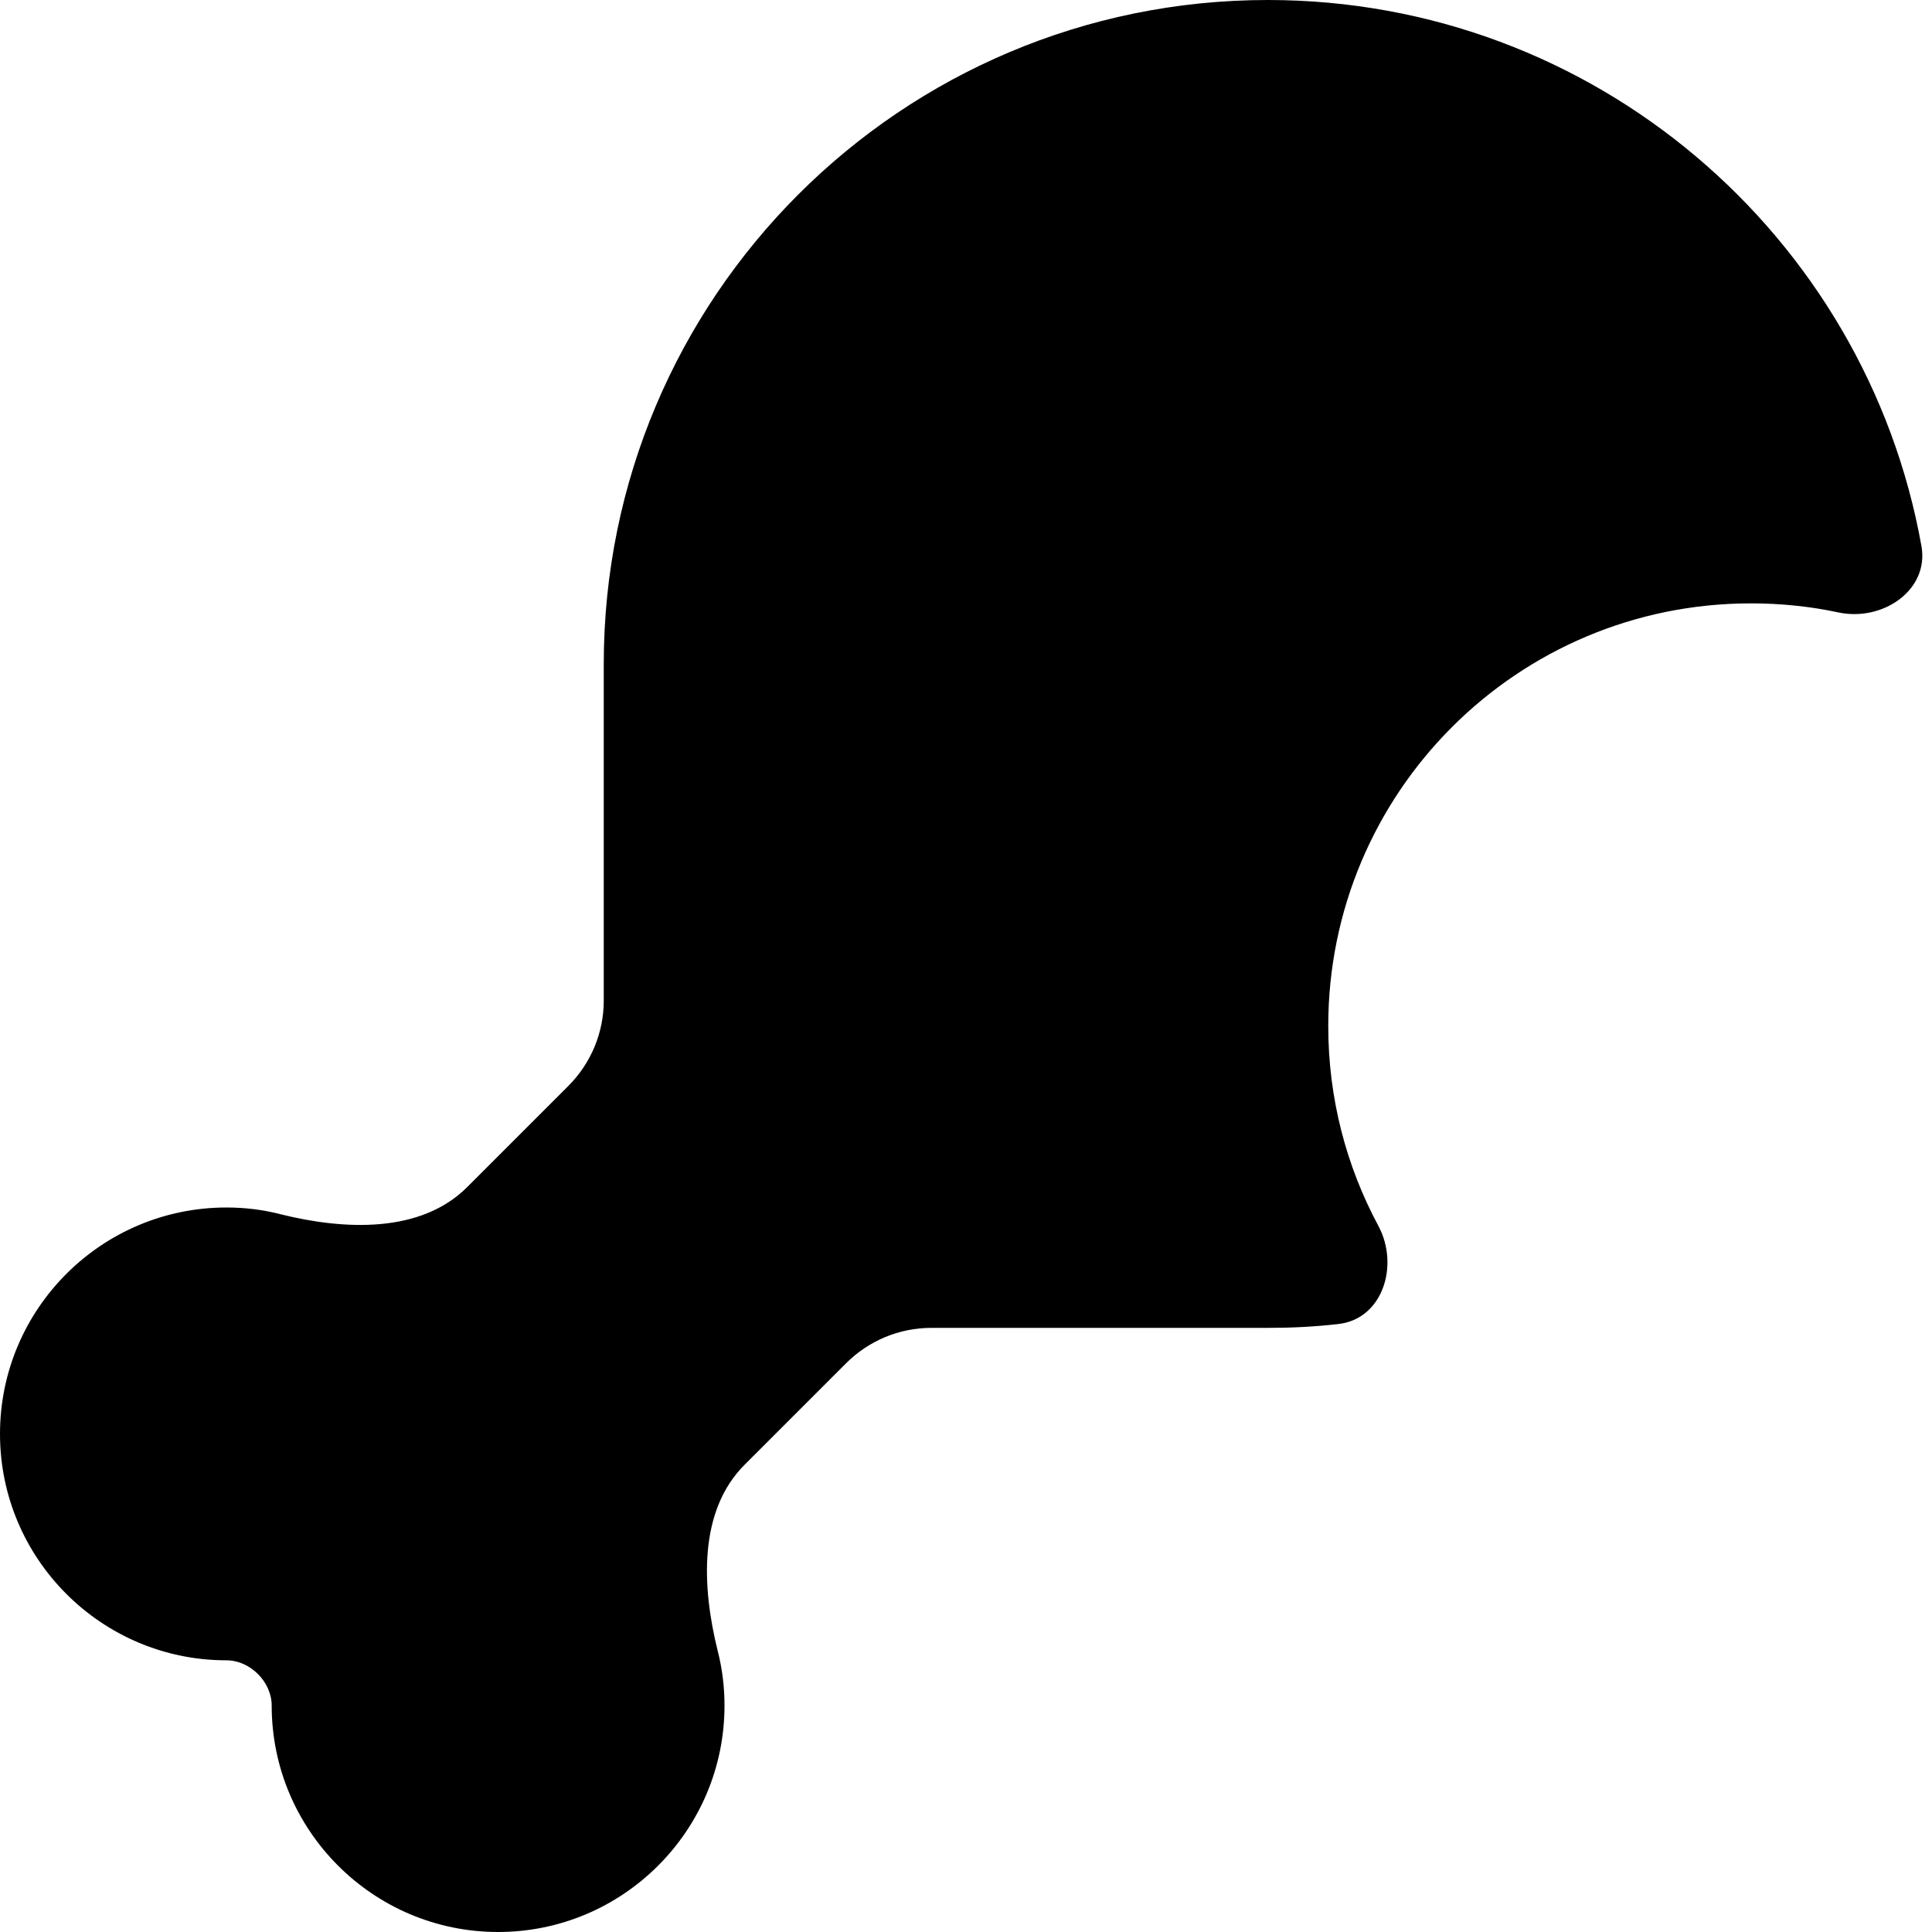
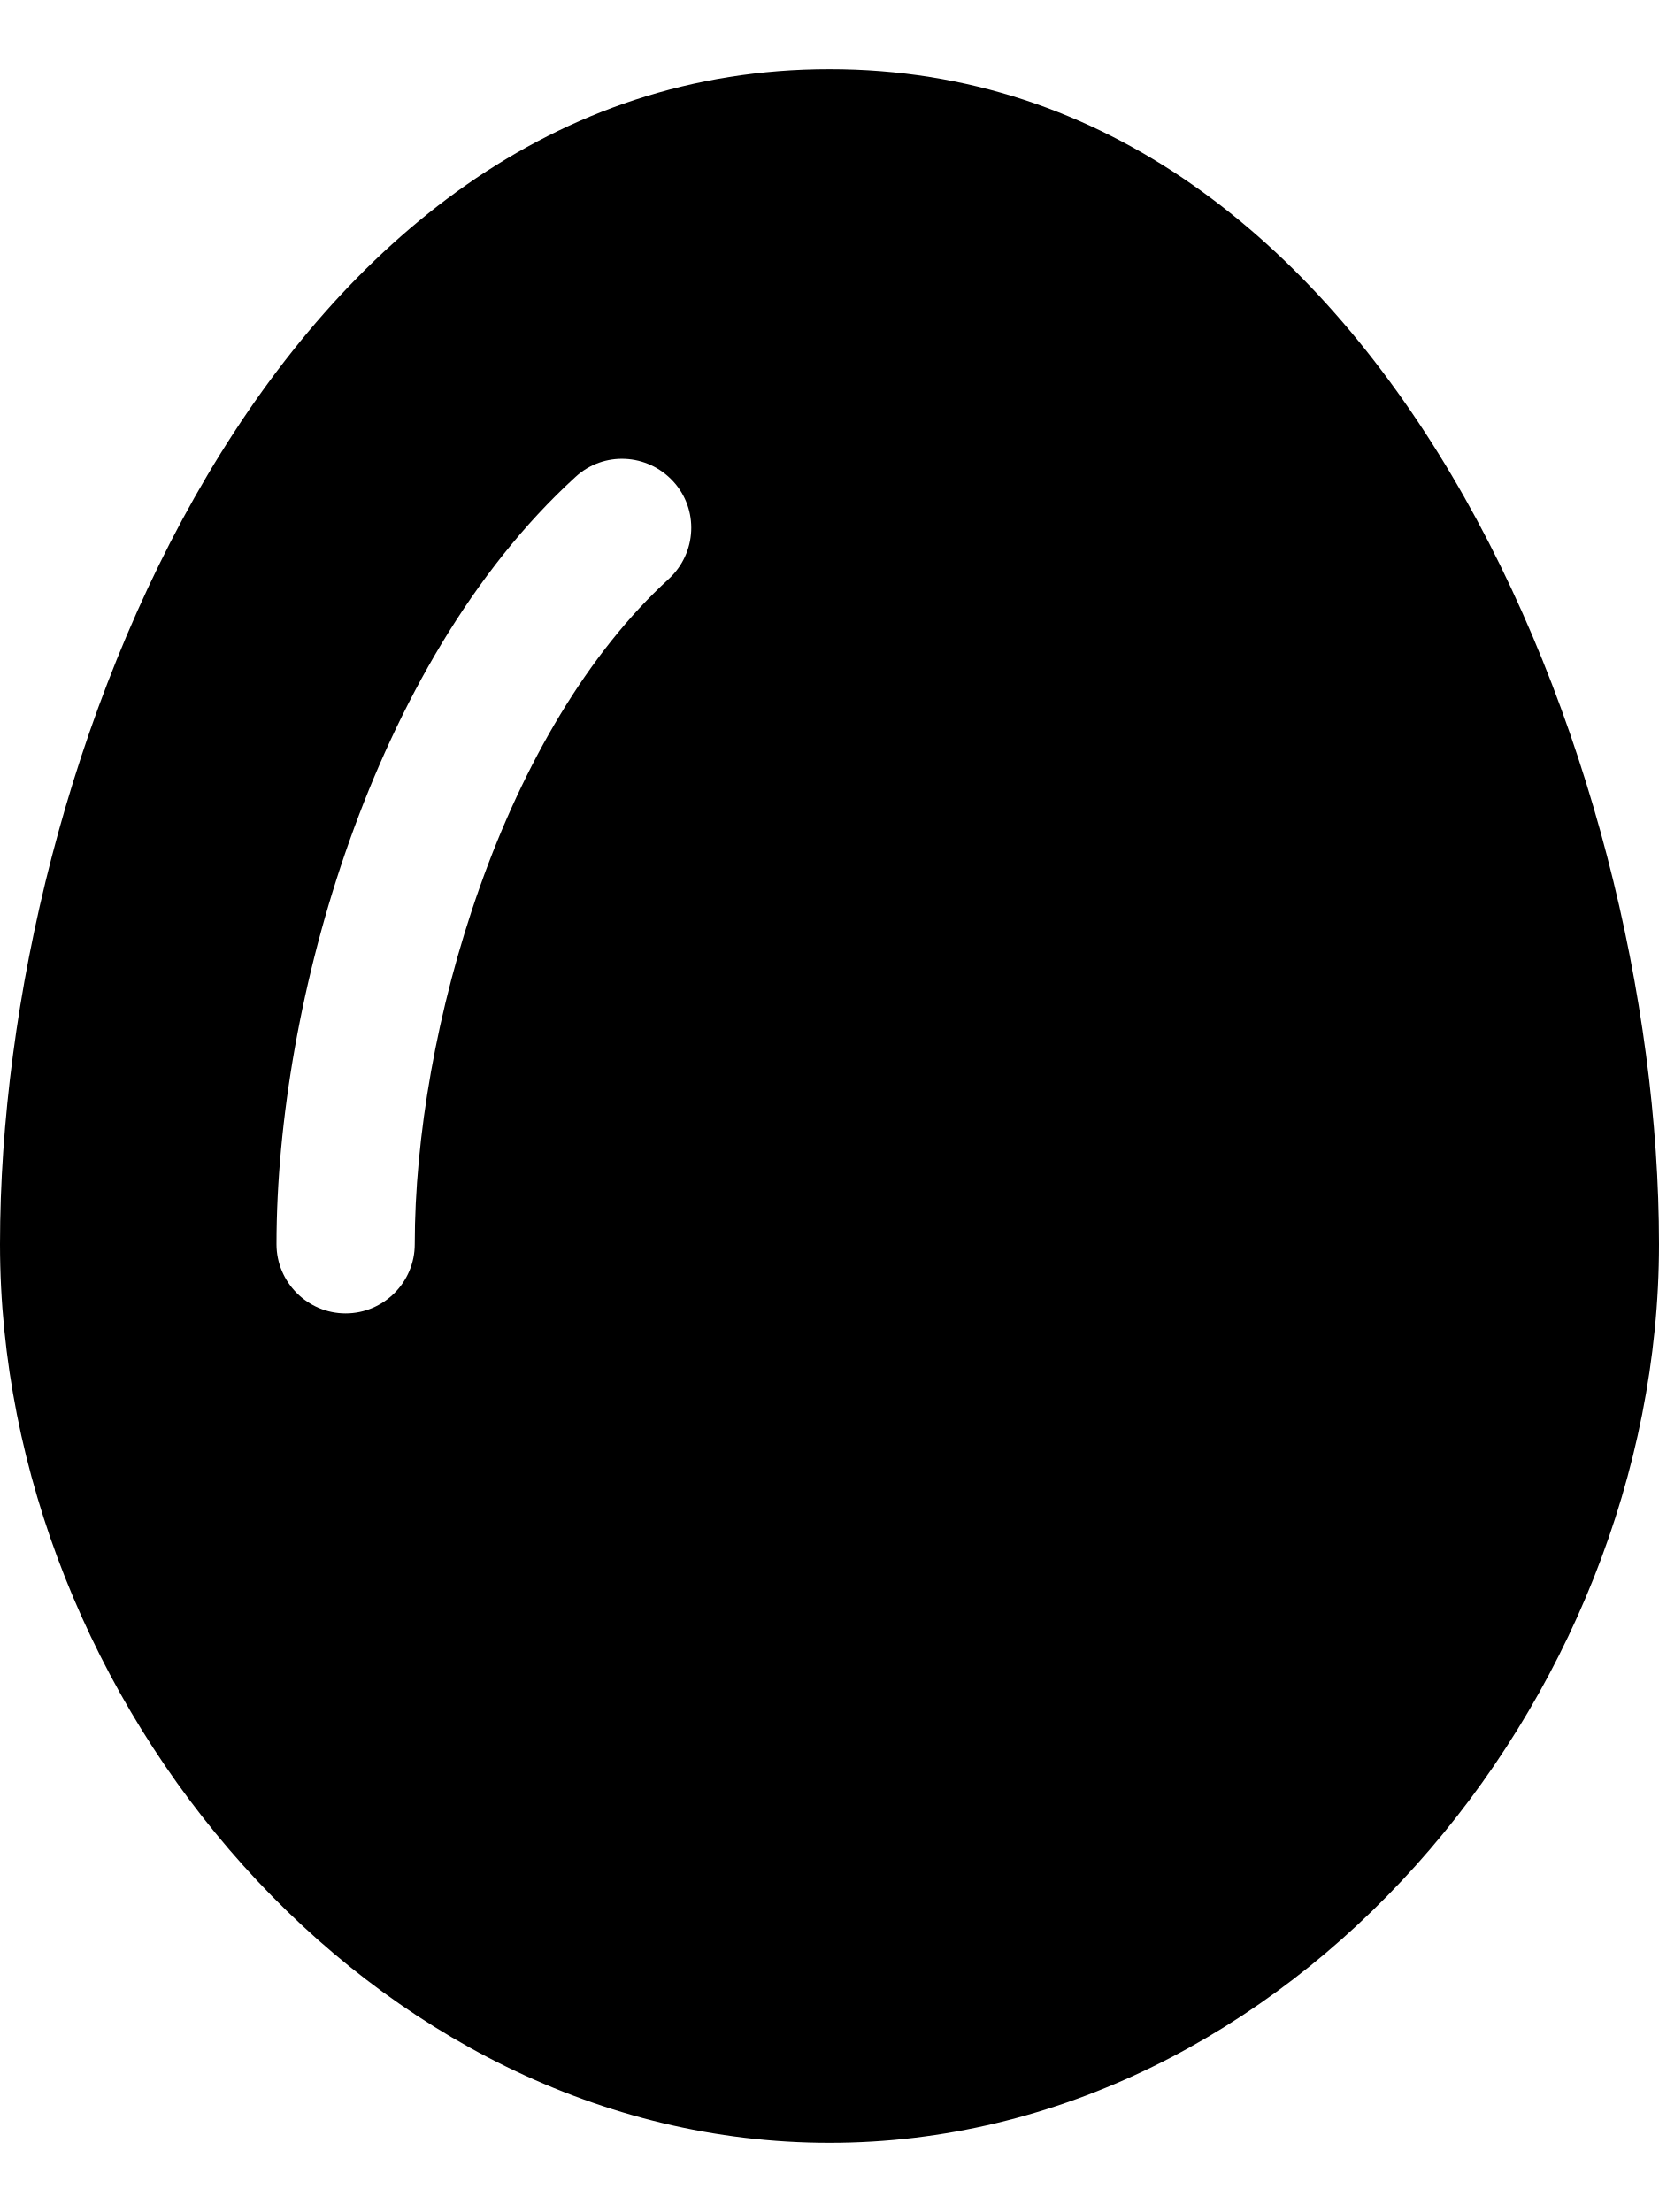
- <svg xmlns="http://www.w3.org/2000/svg" height="1em" viewBox="0 0 512 512">
-   <path d="M160 265.2c0 8.5-3.4 16.6-9.4 22.6l-26.8 26.8c-12.3 12.3-32.5 11.4-49.4 7.2C69.8 320.6 65 320 60 320c-33.1 0-60 26.9-60 60s26.9 60 60 60c6.3 0 12 5.7 12 12c0 33.1 26.9 60 60 60s60-26.9 60-60c0-5-.6-9.8-1.8-14.5c-4.2-16.9-5.2-37.1 7.2-49.4l26.8-26.8c6-6 14.1-9.4 22.6-9.4H336c6.3 0 12.4-.3 18.5-1c11.9-1.2 16.4-15.5 10.8-26c-8.5-15.8-13.3-33.8-13.3-53c0-61.9 50.1-112 112-112c8 0 15.7 .8 23.2 2.4c11.7 2.5 24.1-5.9 22-17.6C494.5 62.5 422.5 0 336 0C238.8 0 160 78.8 160 176v89.2z" />
+ <svg xmlns="http://www.w3.org/2000/svg" height="1em" viewBox="0 0 384 512">
+   <path d="M192 496C86 496 0 394 0 288C0 176 64 16 192 16s192 160 192 272c0 106-86 208-192 208zM154.8 134c6.5-6 7-16.1 1-22.6s-16.1-7-22.6-1c-23.9 21.8-41.1 52.7-52.3 84.2C69.7 226.1 64 259.7 64 288c0 8.8 7.2 16 16 16s16-7.2 16-16c0-24.5 5-54.4 15.1-82.8c10.1-28.5 25-54.1 43.7-71.2z" />
</svg>
